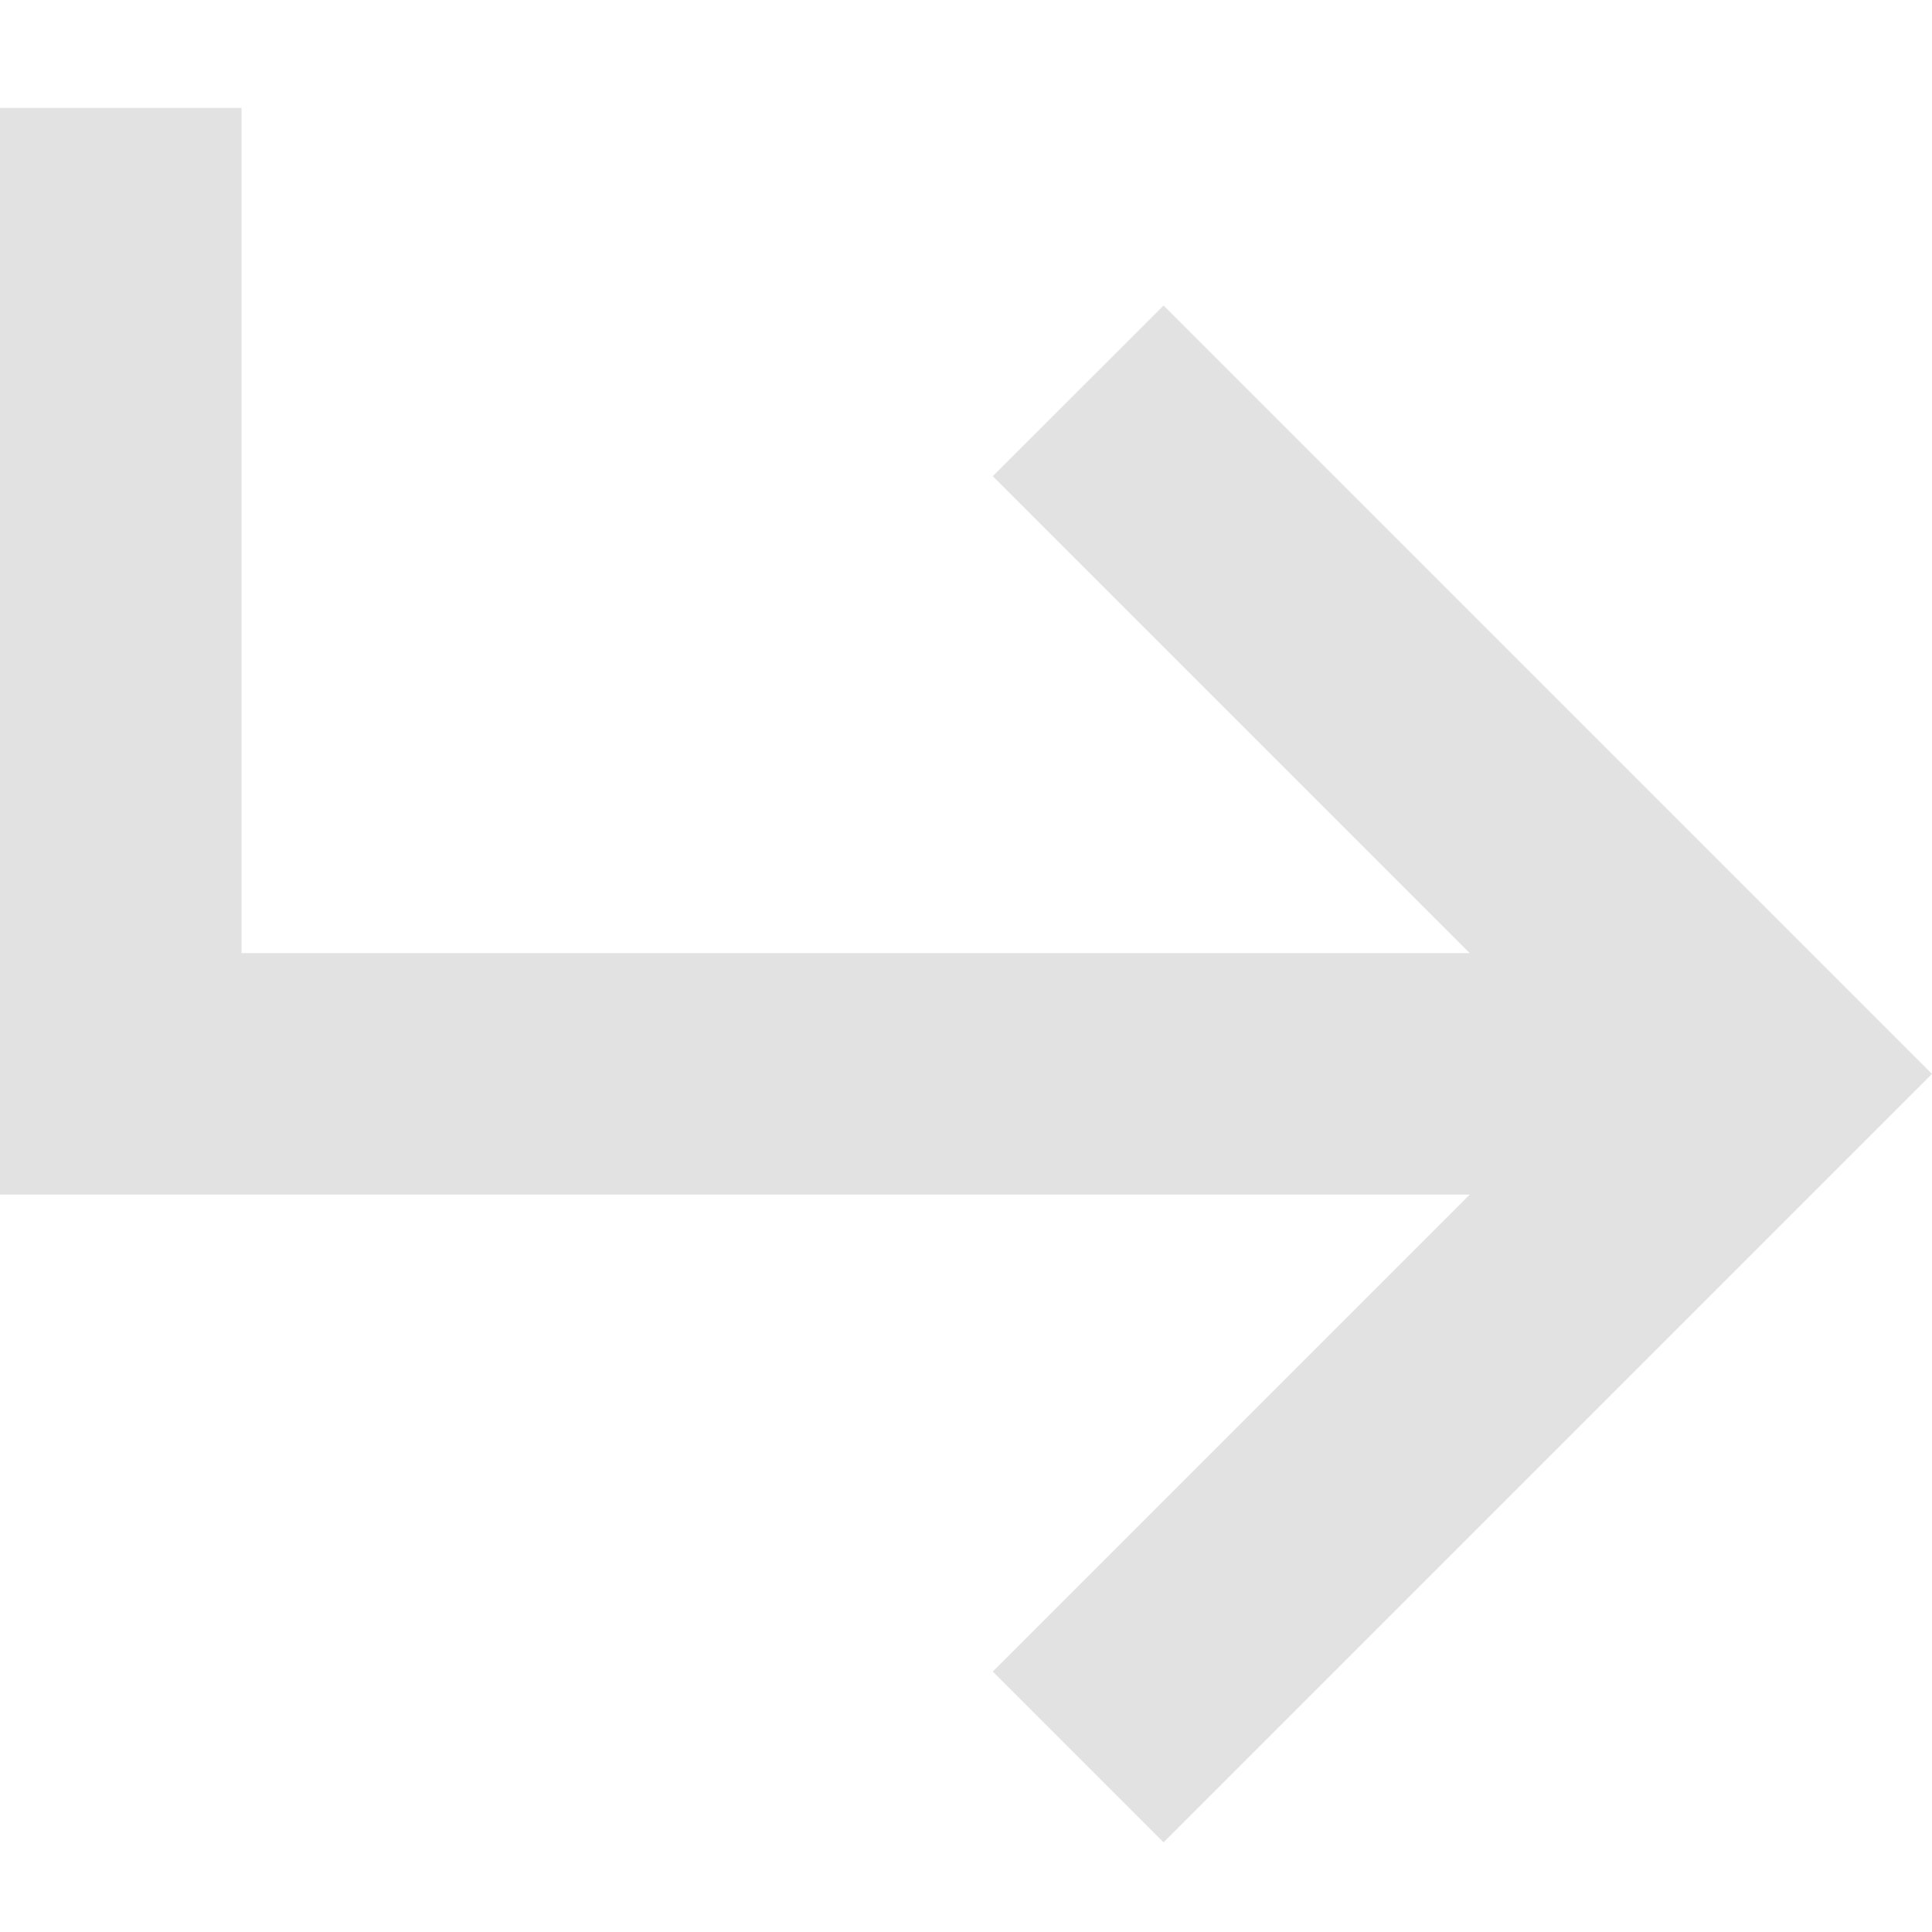
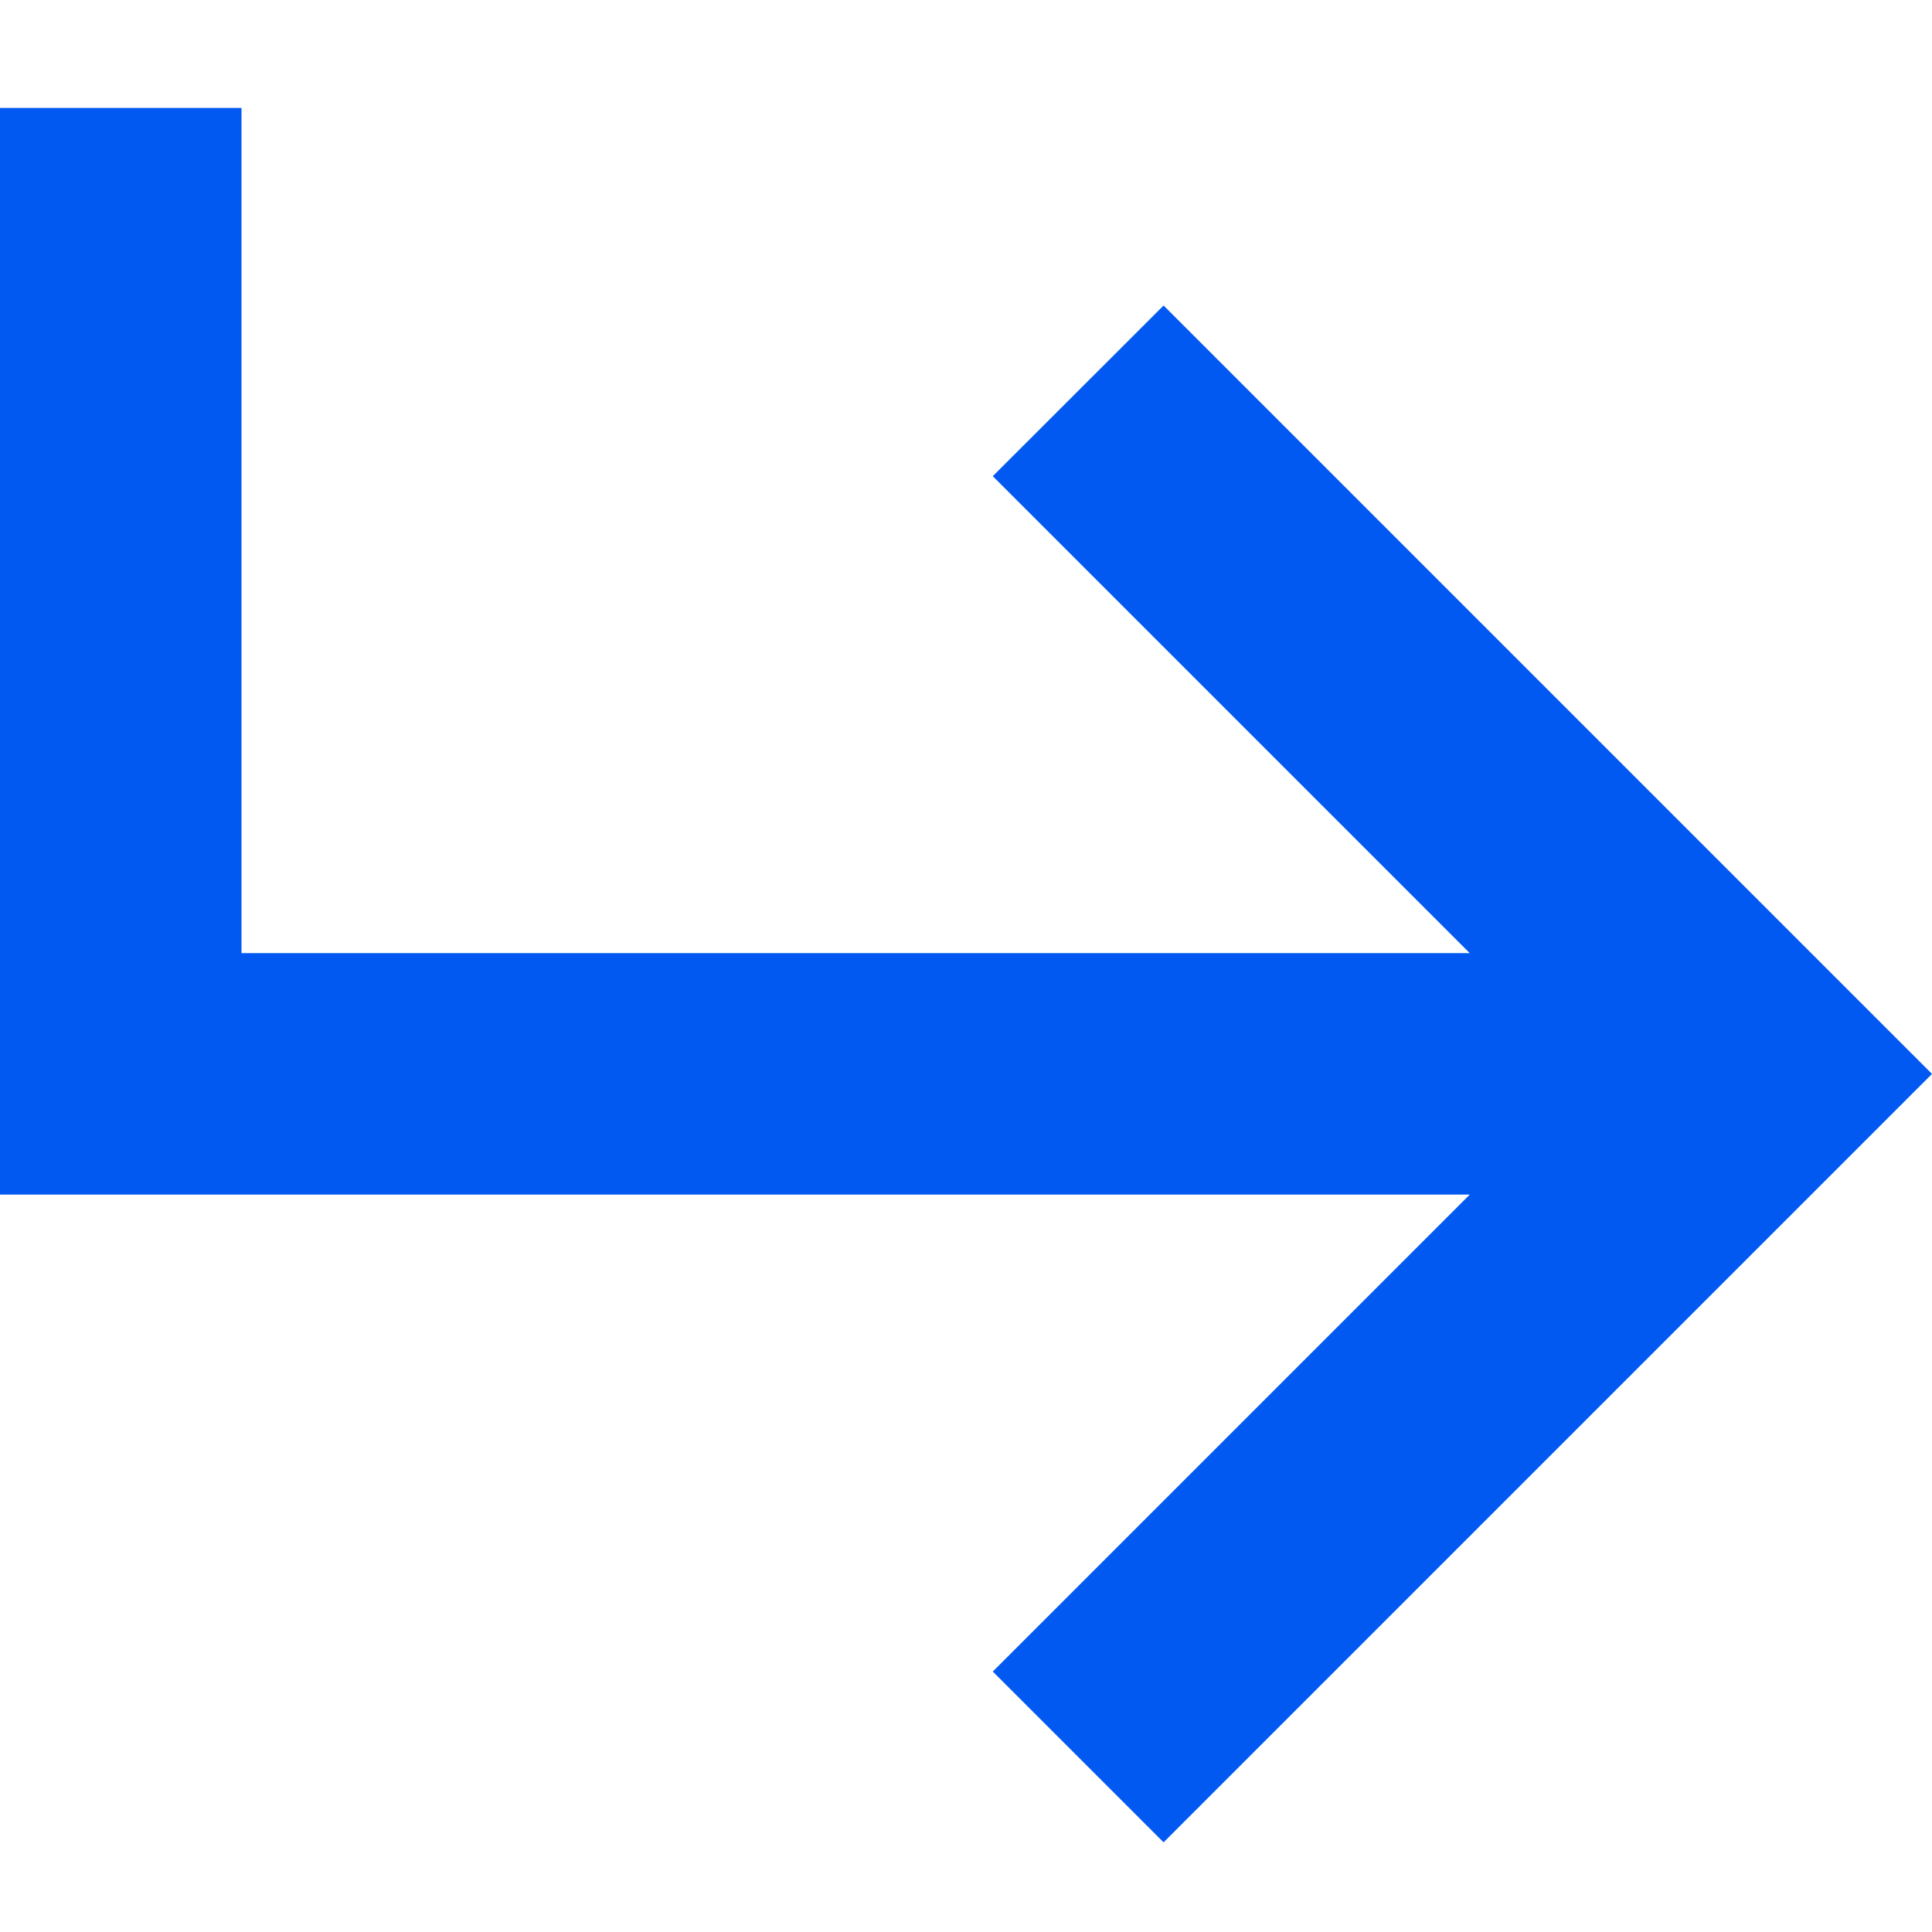
<svg xmlns="http://www.w3.org/2000/svg" width="15" height="15" viewBox="0 0 15 15" fill="none">
-   <path id="Vector" d="M0 9.275L0 0.838L1.875 0.838L1.875 7.4L11.411 7.4L7.708 3.697L9.034 2.372L15 8.338L9.034 14.304L7.708 12.978L11.411 9.275L0 9.275Z" fill="#E2E2E2" />
+   <path id="Vector" d="M0 9.275L0 0.838L1.875 0.838L1.875 7.4L11.411 7.4L7.708 3.697L9.034 2.372L15 8.338L9.034 14.304L7.708 12.978L11.411 9.275L0 9.275Z" fill="#0159f2" />
</svg>
